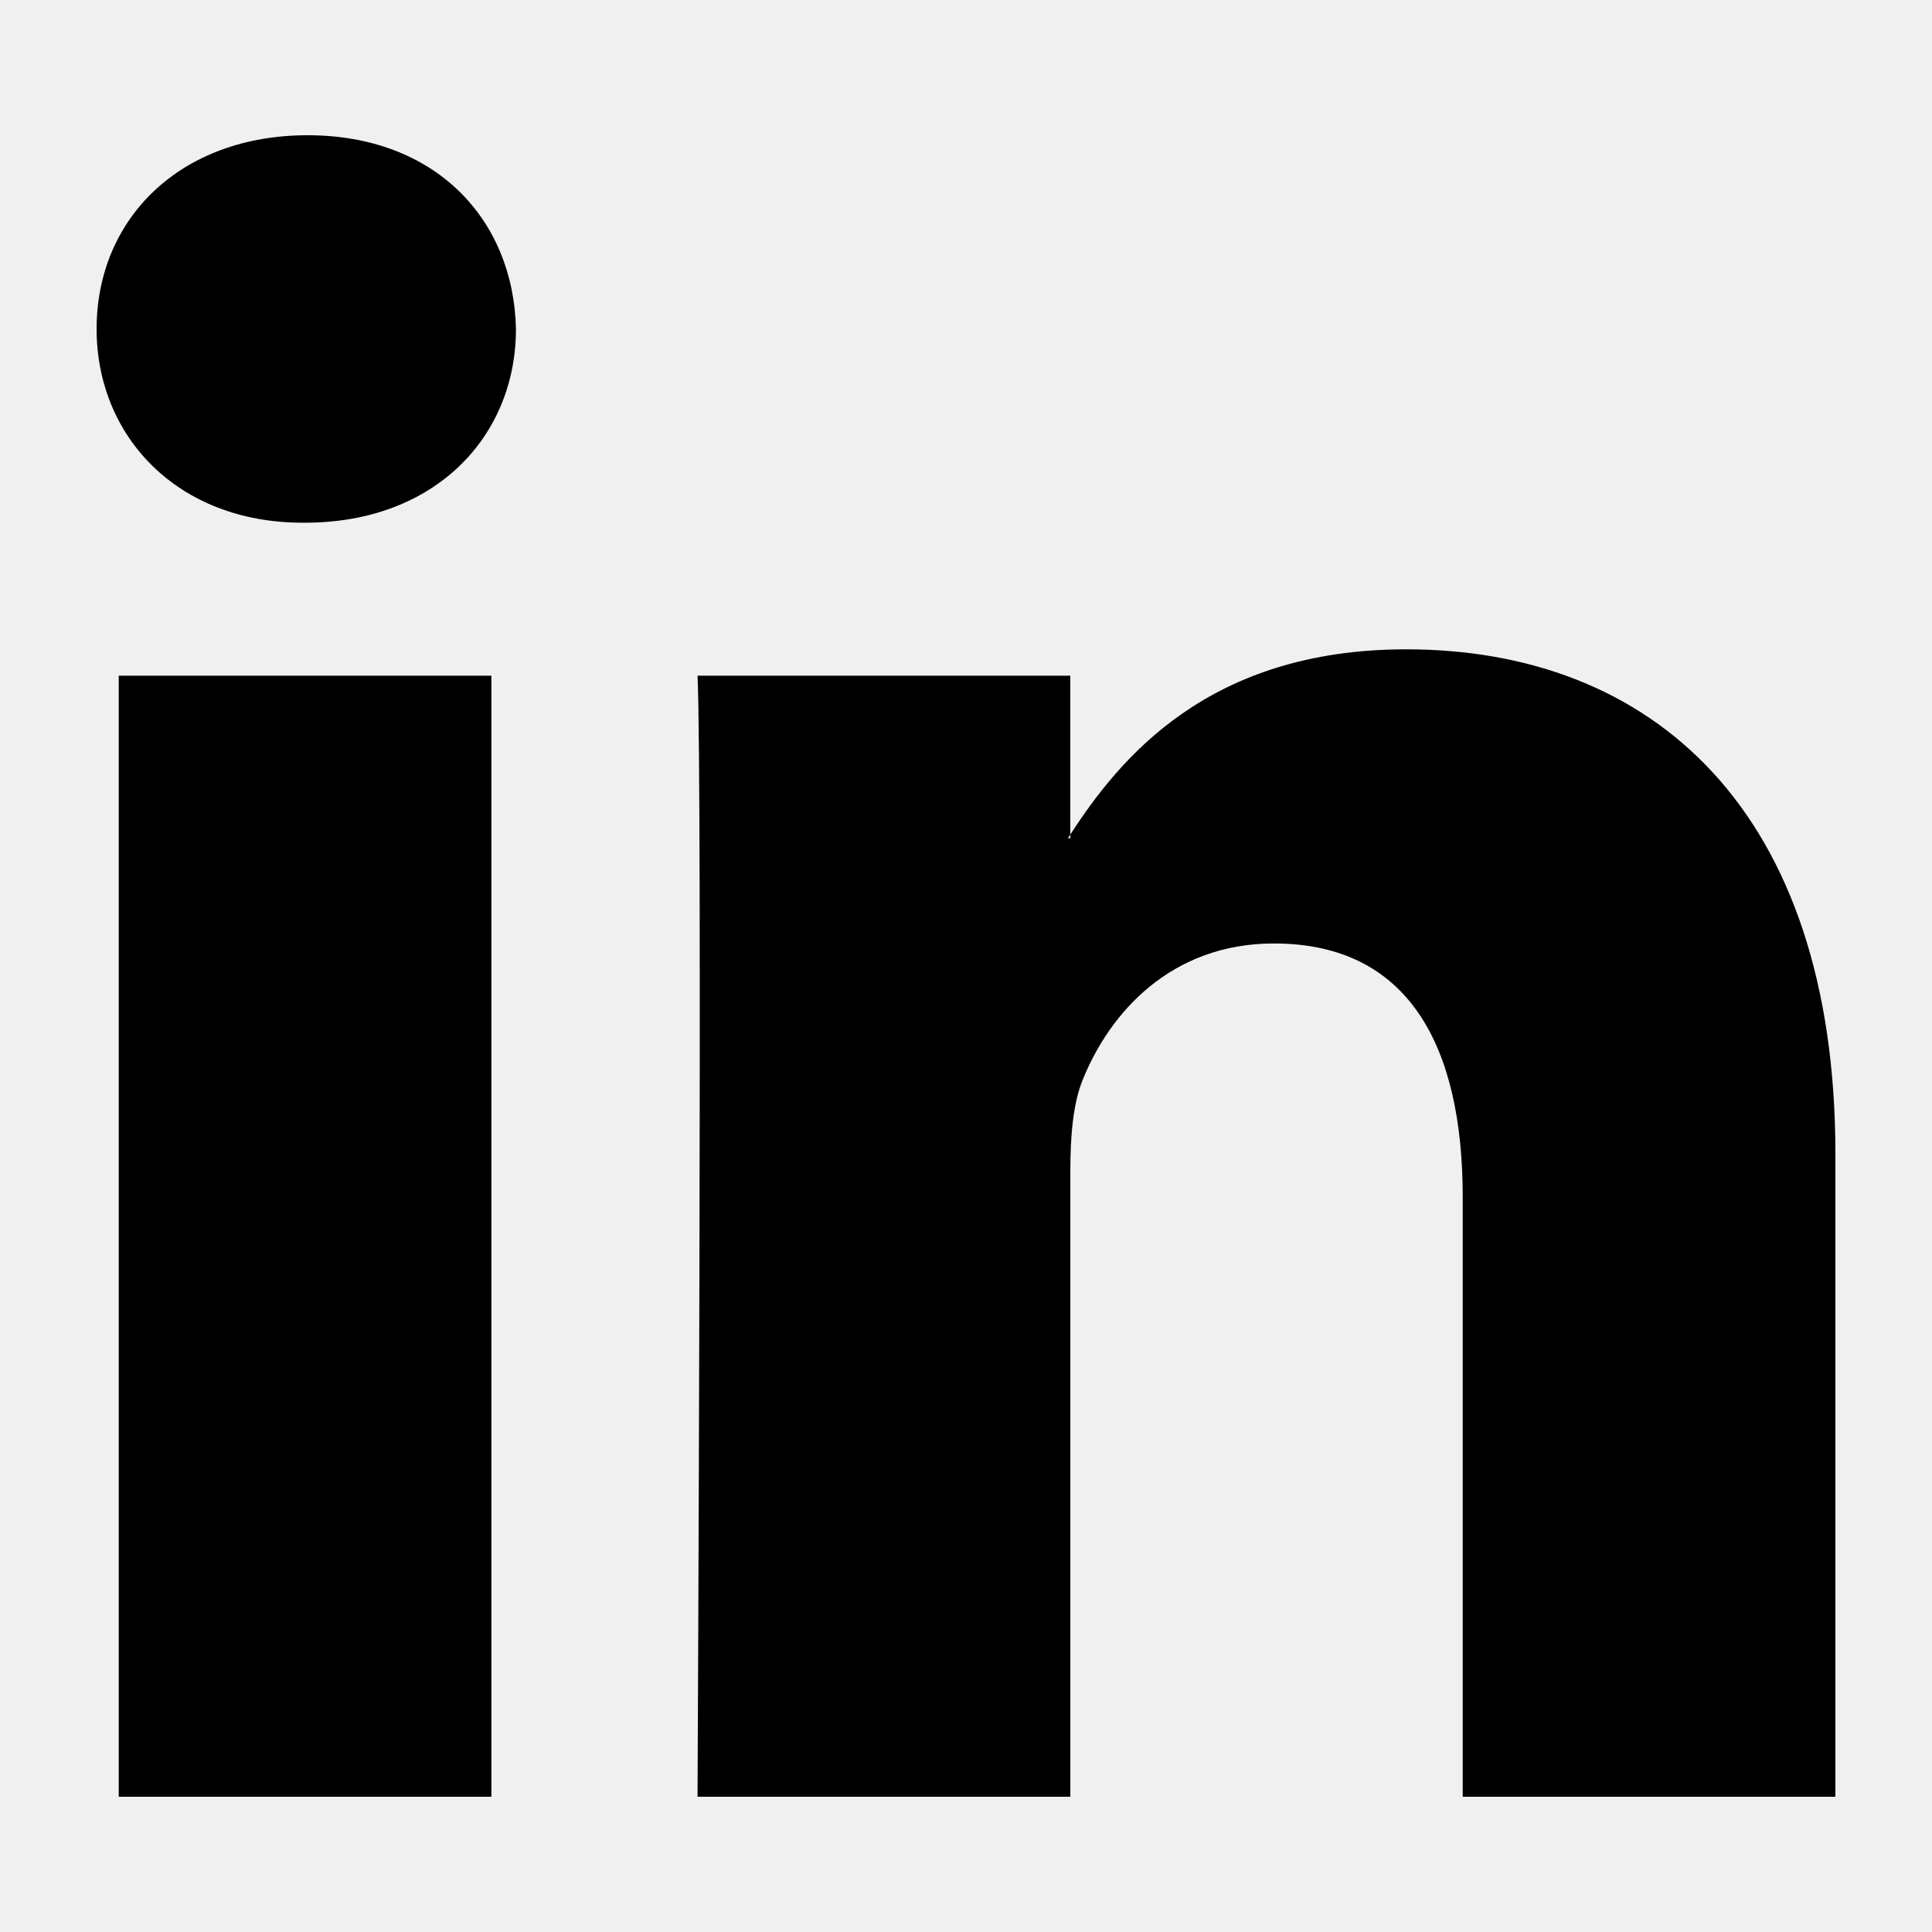
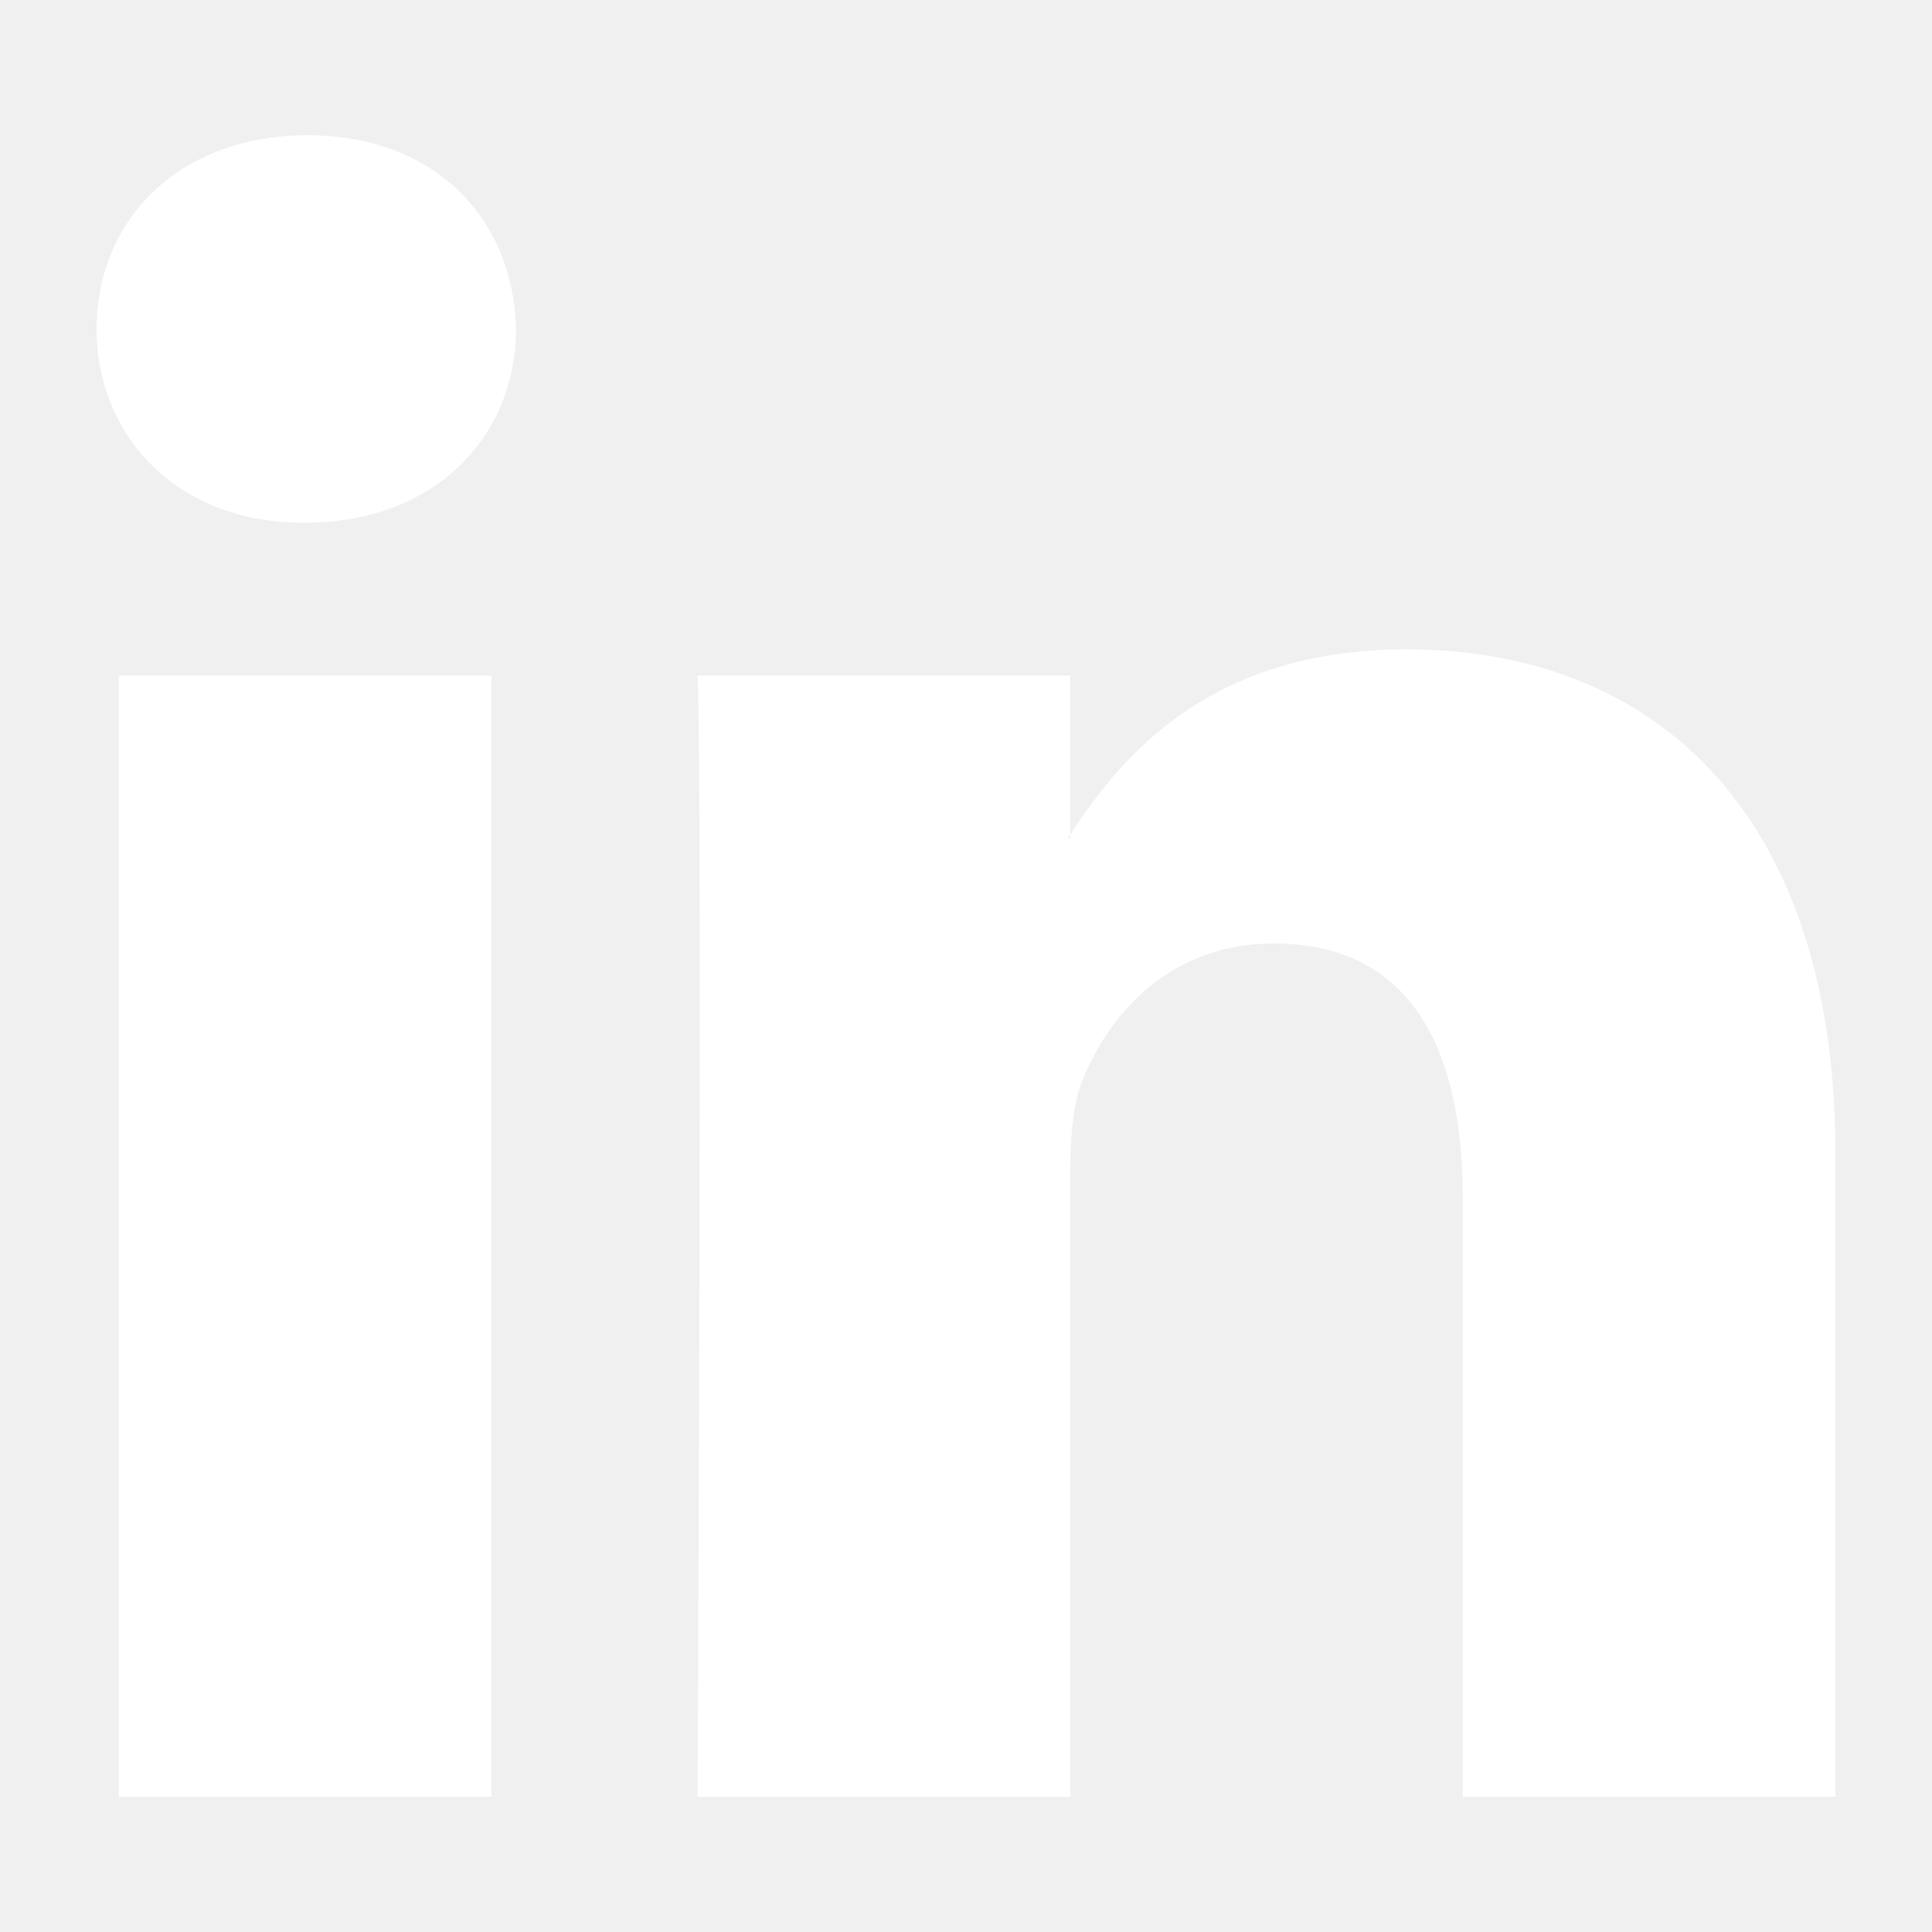
<svg xmlns="http://www.w3.org/2000/svg" enable-background="new 0 0 100 100" height="30px" id="Layer_1" version="1.1" viewBox="0 0 100 100" width="30px" xml:space="preserve">
  <g>
    <defs>
      <rect height="100" id="SVGID_1_" width="100" />
    </defs>
-     <path d="M95,59.727V93H75.71V61.955c0-7.799-2.79-13.121-9.771-13.121   c-5.331,0-8.503,3.587-9.898,7.057c-0.509,1.24-0.64,2.967-0.64,4.703V93H36.104c0,0,0.26-52.58,0-58.028h19.294v8.225   c-0.039,0.062-0.09,0.128-0.127,0.188h0.127v-0.188c2.563-3.948,7.142-9.588,17.389-9.588C85.482,33.609,95,41.903,95,59.727    M15.919,7C9.318,7,5,11.33,5,17.024c0,5.57,4.193,10.031,10.663,10.031h0.129c6.729,0,10.914-4.46,10.914-10.031   C26.579,11.33,22.521,7,15.919,7 M6.146,93h19.289V34.972H6.146V93z" />
+     <path d="M95,59.727V93H75.71V61.955c0-7.799-2.79-13.121-9.771-13.121   c-5.331,0-8.503,3.587-9.898,7.057c-0.509,1.24-0.64,2.967-0.64,4.703V93H36.104c0,0,0.26-52.58,0-58.028h19.294v8.225   c-0.039,0.062-0.09,0.128-0.127,0.188h0.127v-0.188c2.563-3.948,7.142-9.588,17.389-9.588C85.482,33.609,95,41.903,95,59.727    M15.919,7C9.318,7,5,11.33,5,17.024c0,5.57,4.193,10.031,10.663,10.031h0.129c6.729,0,10.914-4.46,10.914-10.031   C26.579,11.33,22.521,7,15.919,7 M6.146,93h19.289V34.972H6.146V93z" fill="#fff" />
  </g>
</svg>
